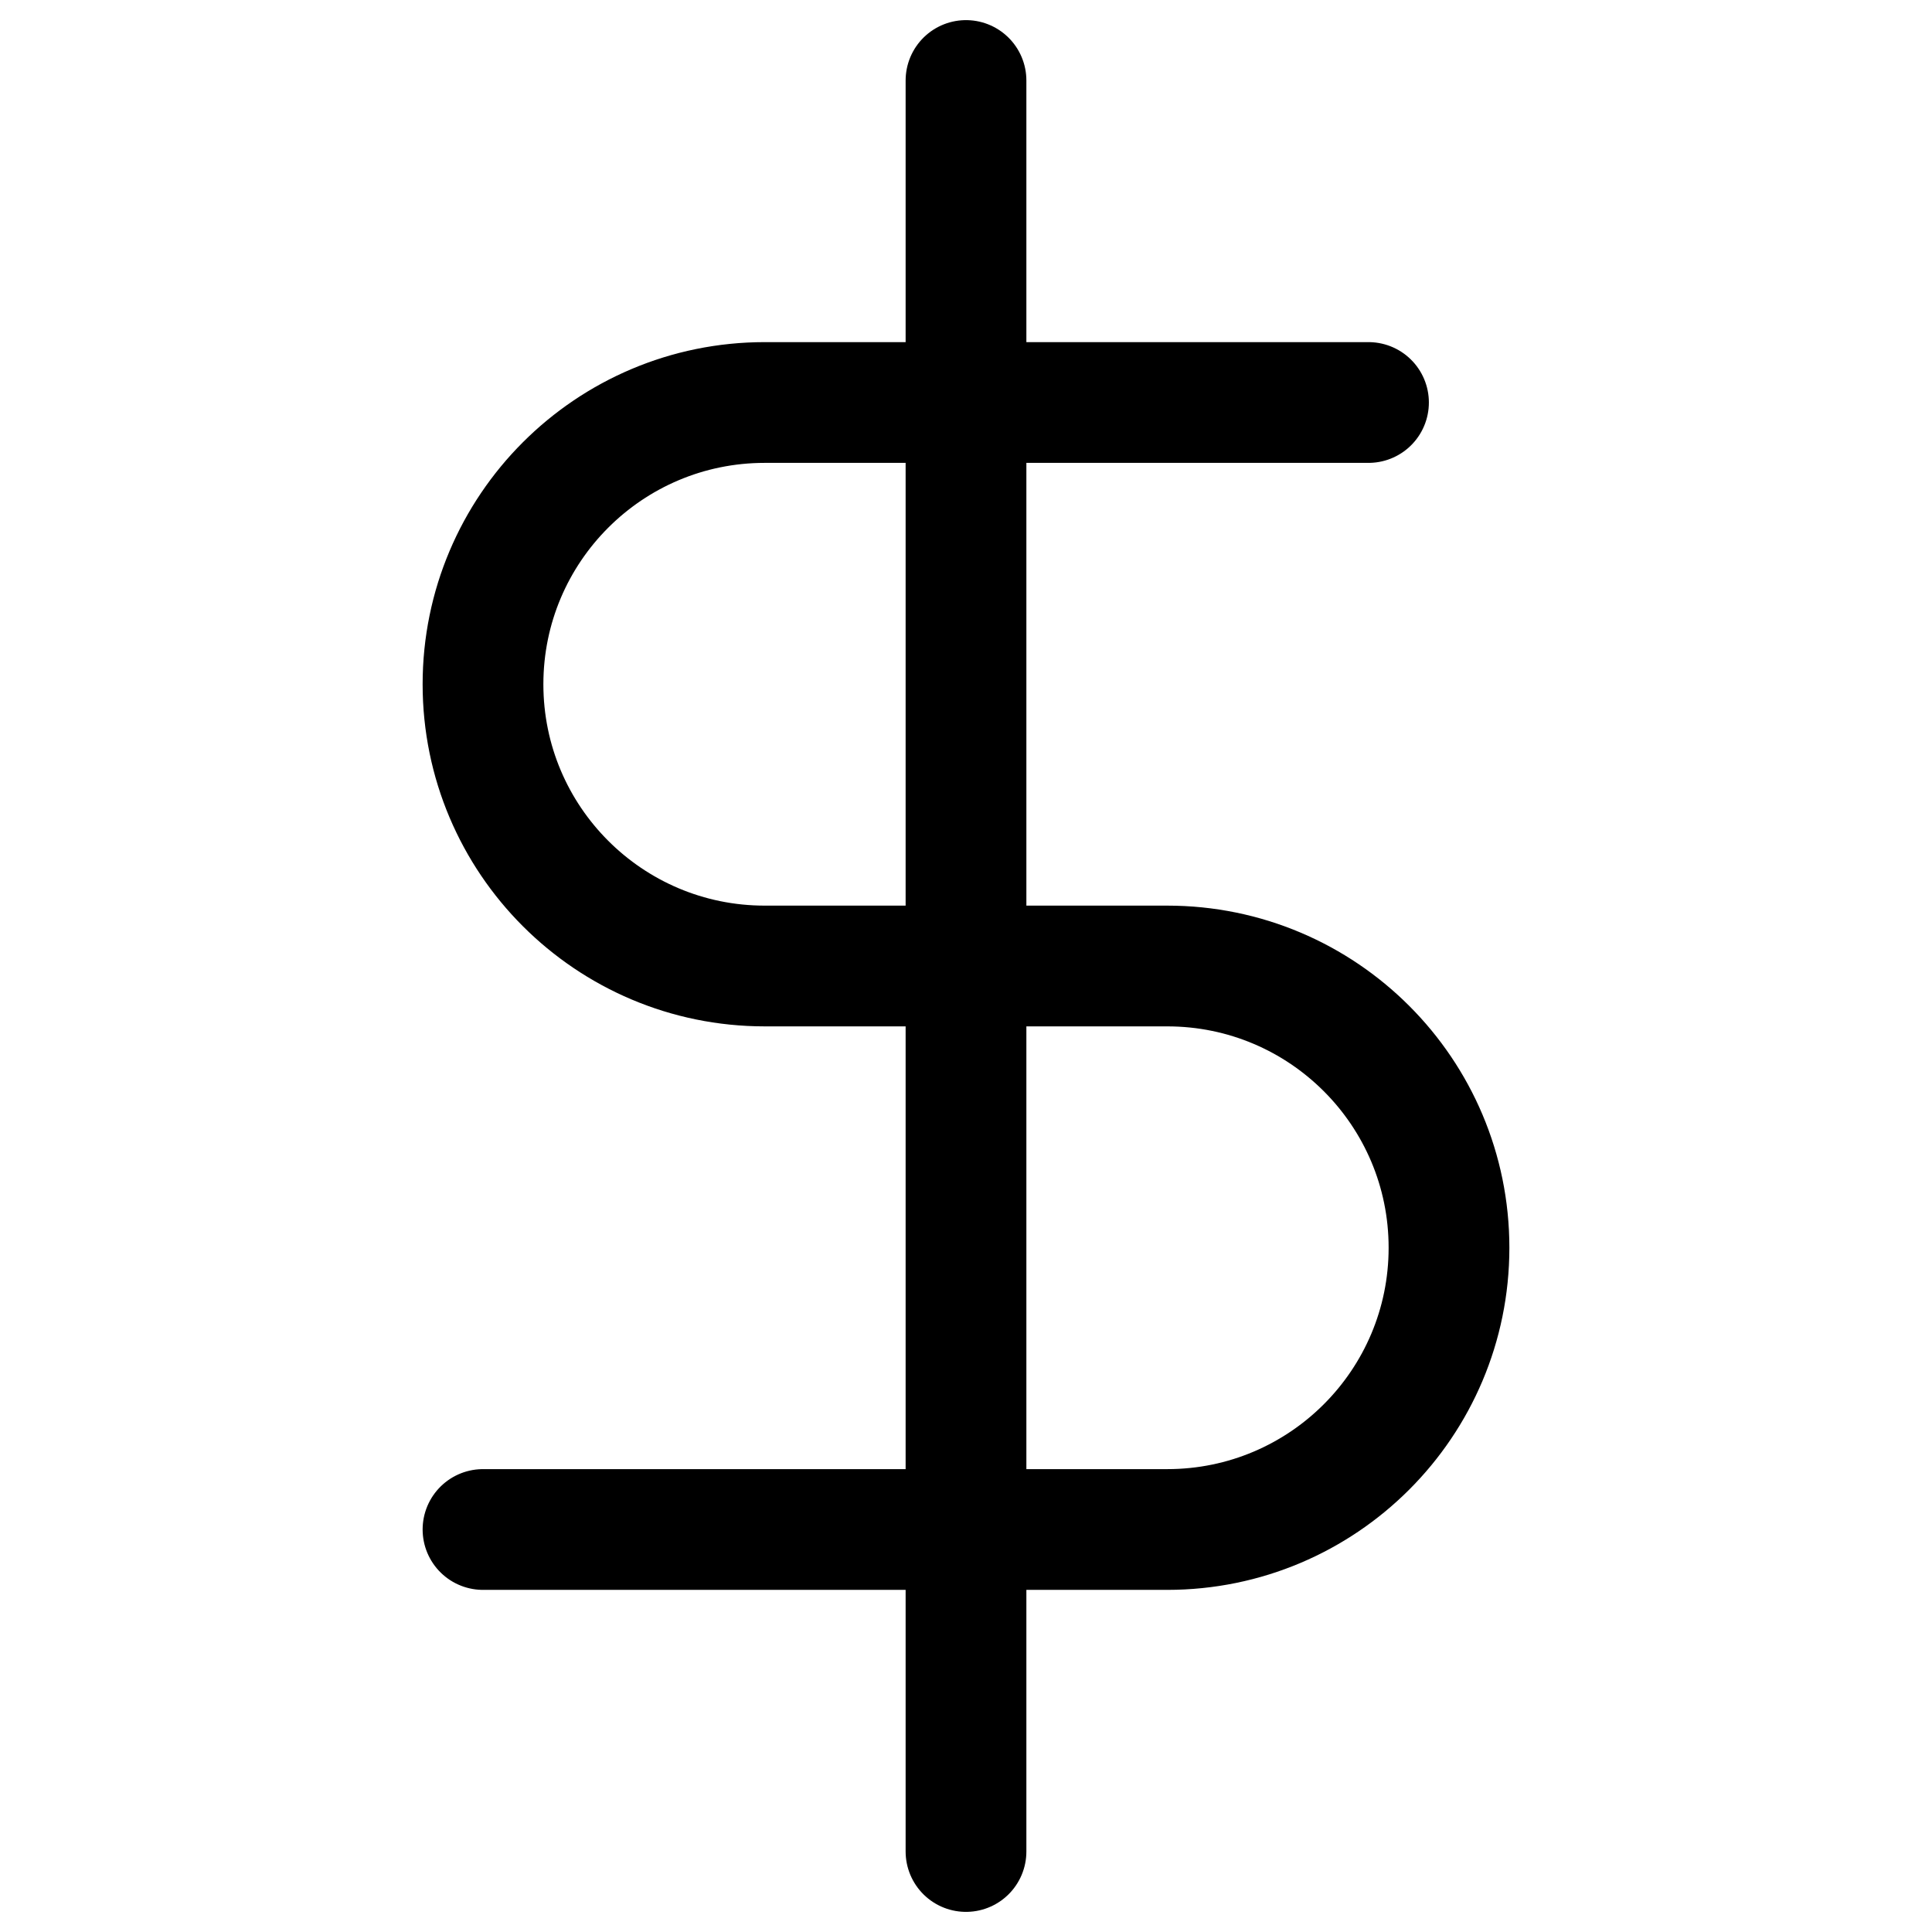
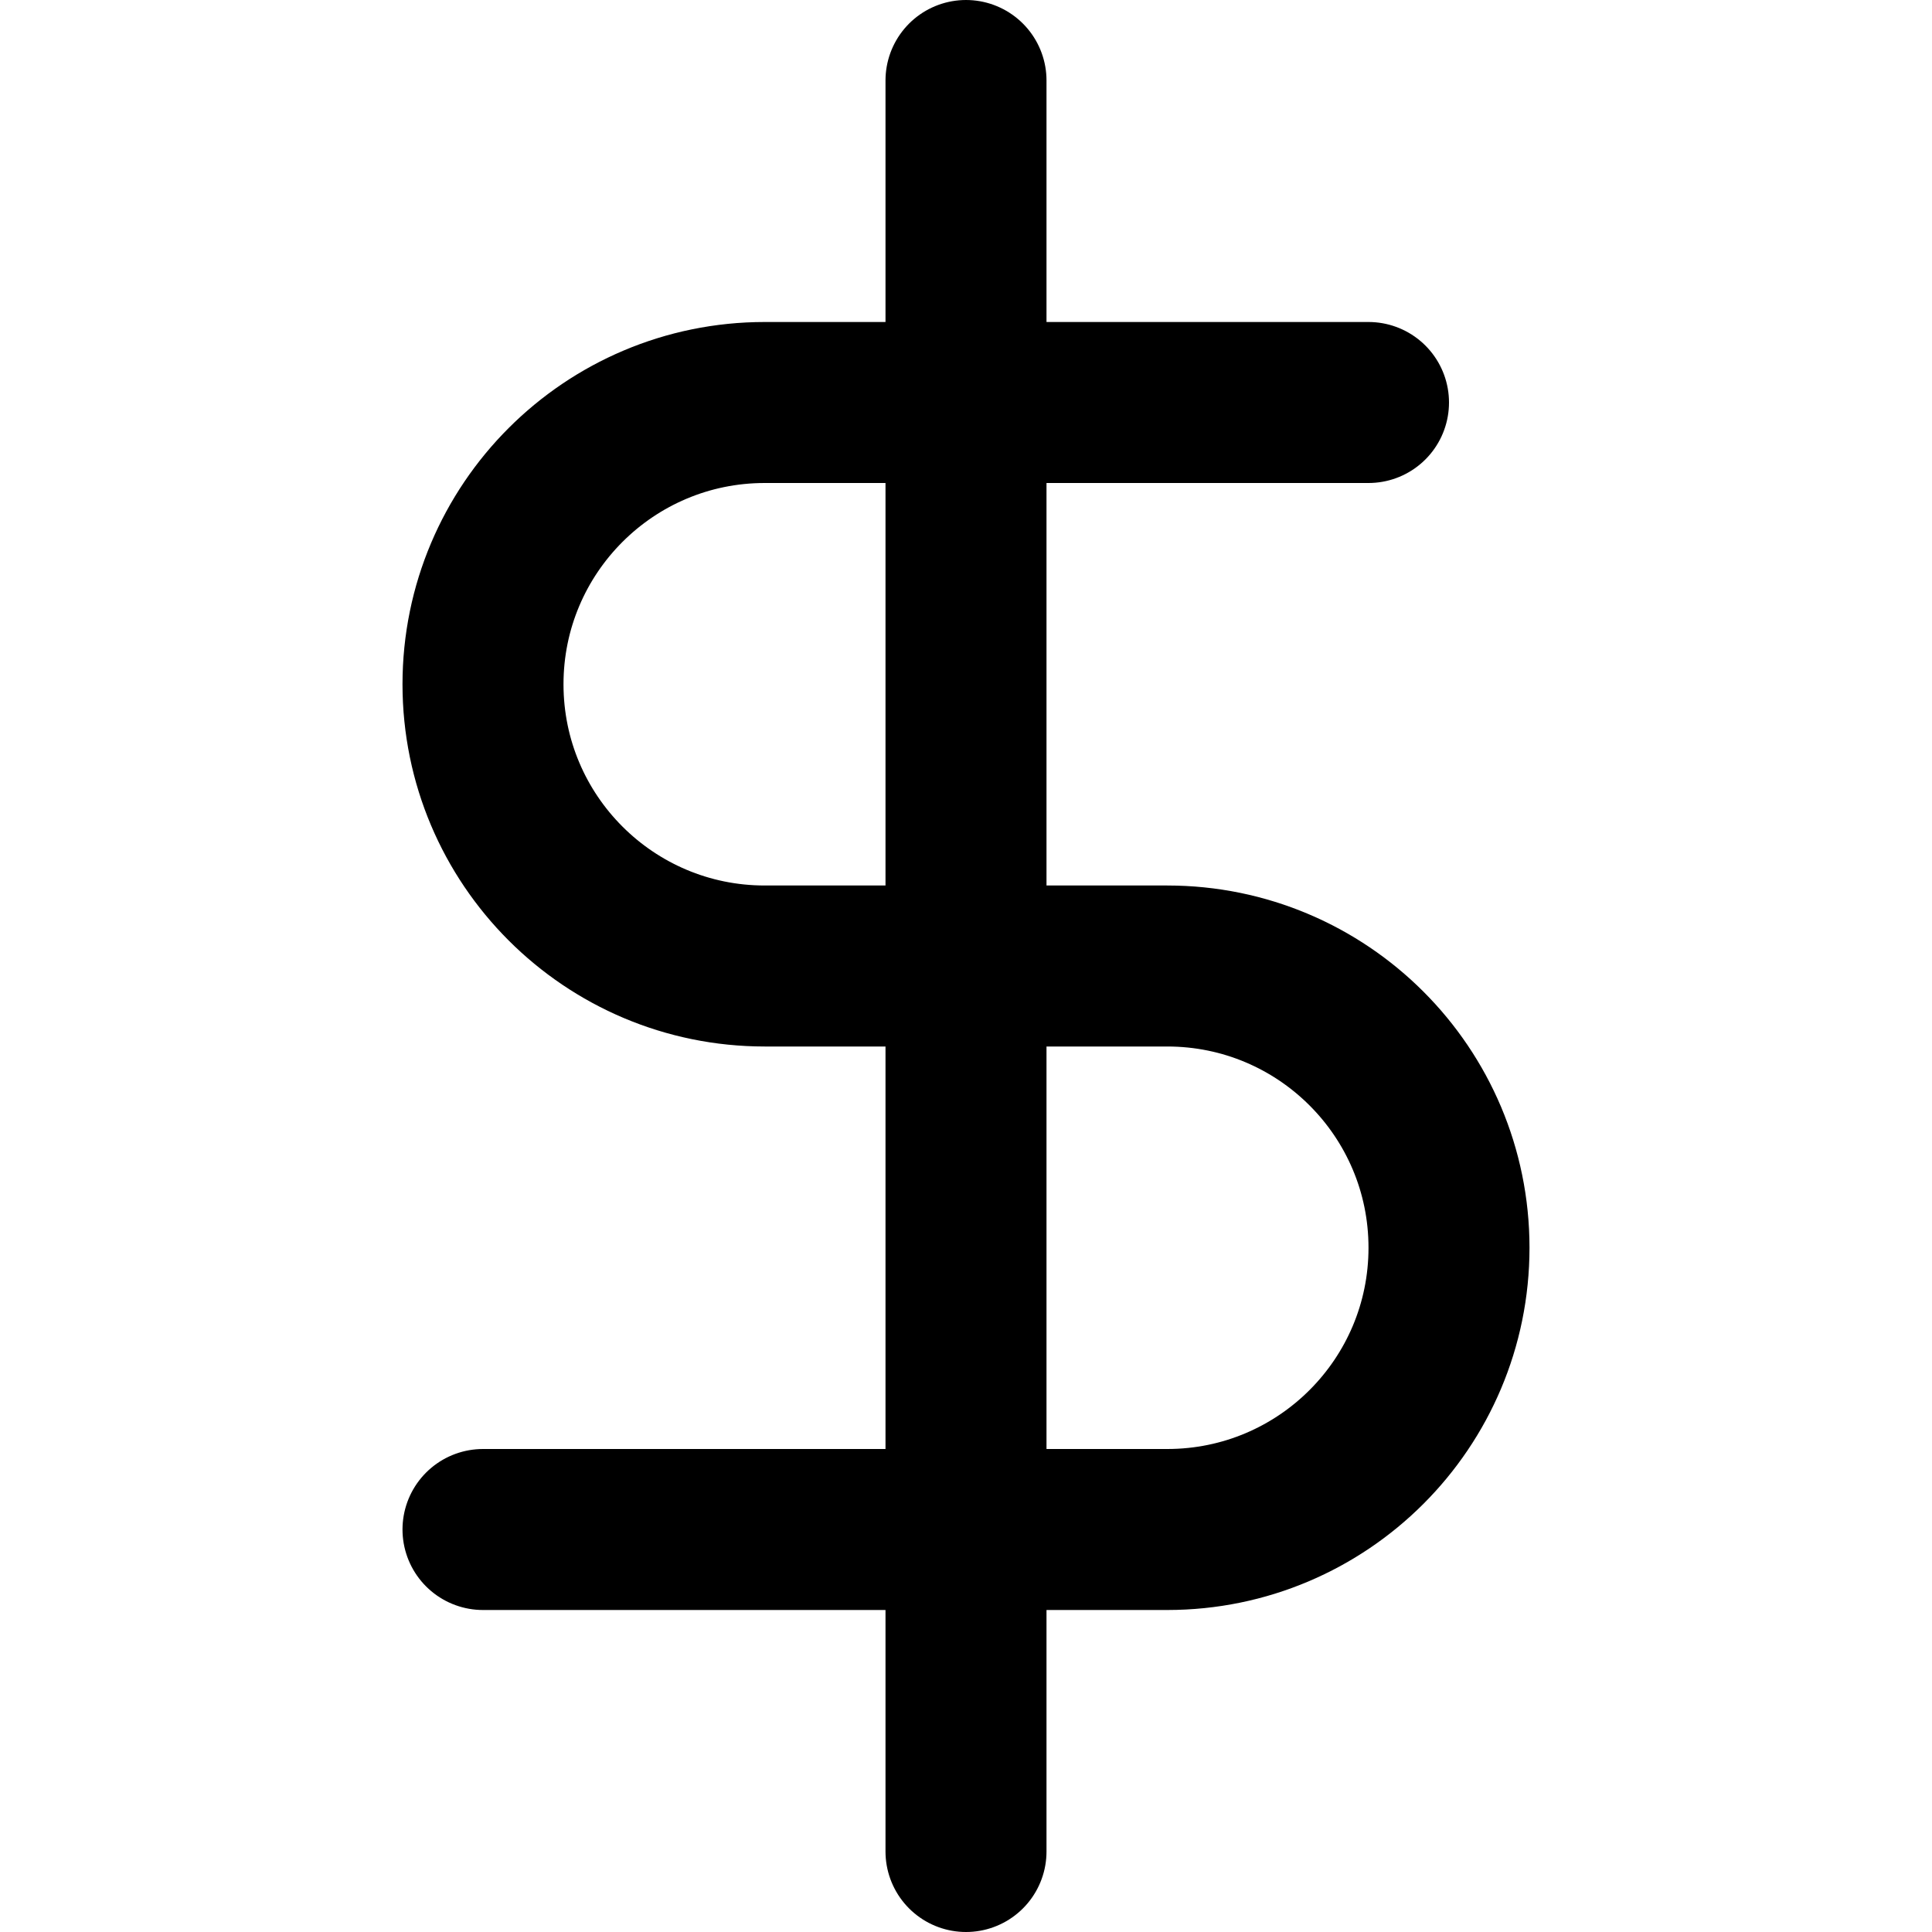
- <svg xmlns="http://www.w3.org/2000/svg" width="40" height="40" viewBox="0 0 24 24" fill="none" stroke="currentColor" stroke-width="1.5" stroke-linecap="round" stroke-linejoin="round" class="feather feather-dollar-sign">
+ <svg xmlns="http://www.w3.org/2000/svg" width="48" height="48" viewBox="0 0 24 24" fill="none" stroke="currentColor" stroke-width="2" stroke-linecap="round" stroke-linejoin="round" class="feather feather-dollar-sign">
  <line x1="12" y1="1" x2="12" y2="23" />
  <path d="M17 5H9.5a3.5 3.5 0 0 0 0 7h5a3.5 3.5 0 0 1 0 7H6" />
</svg>
